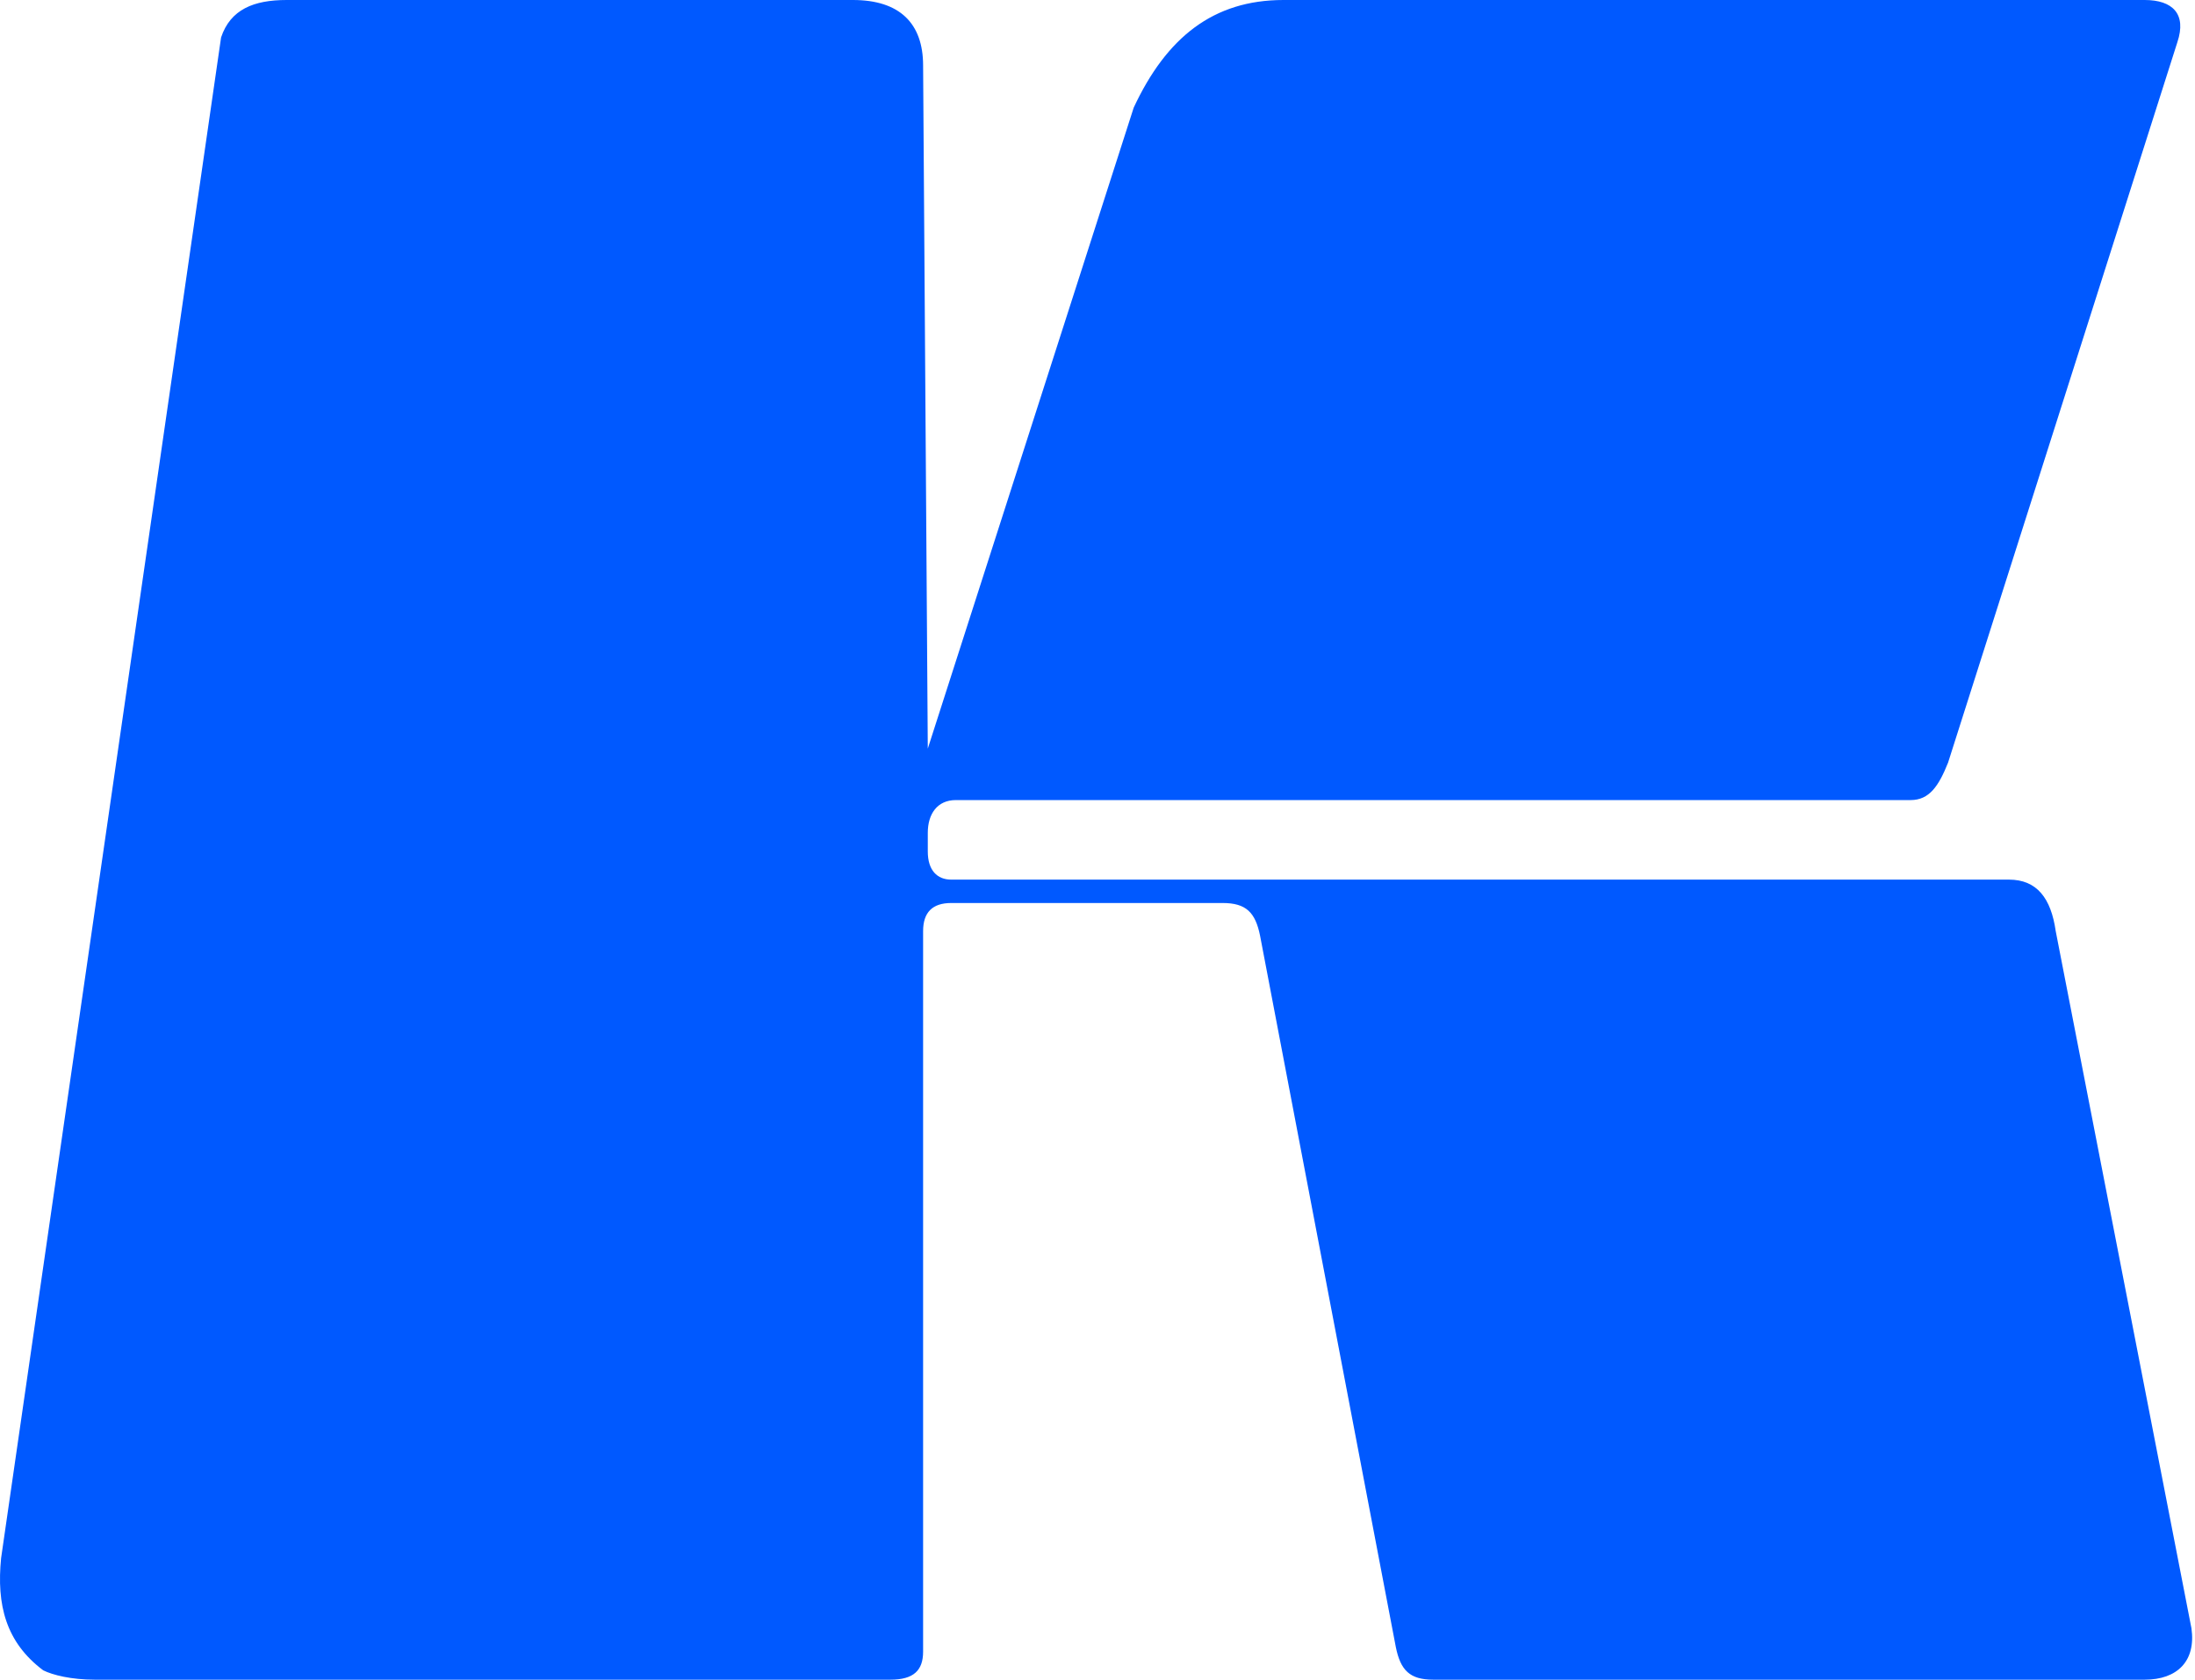
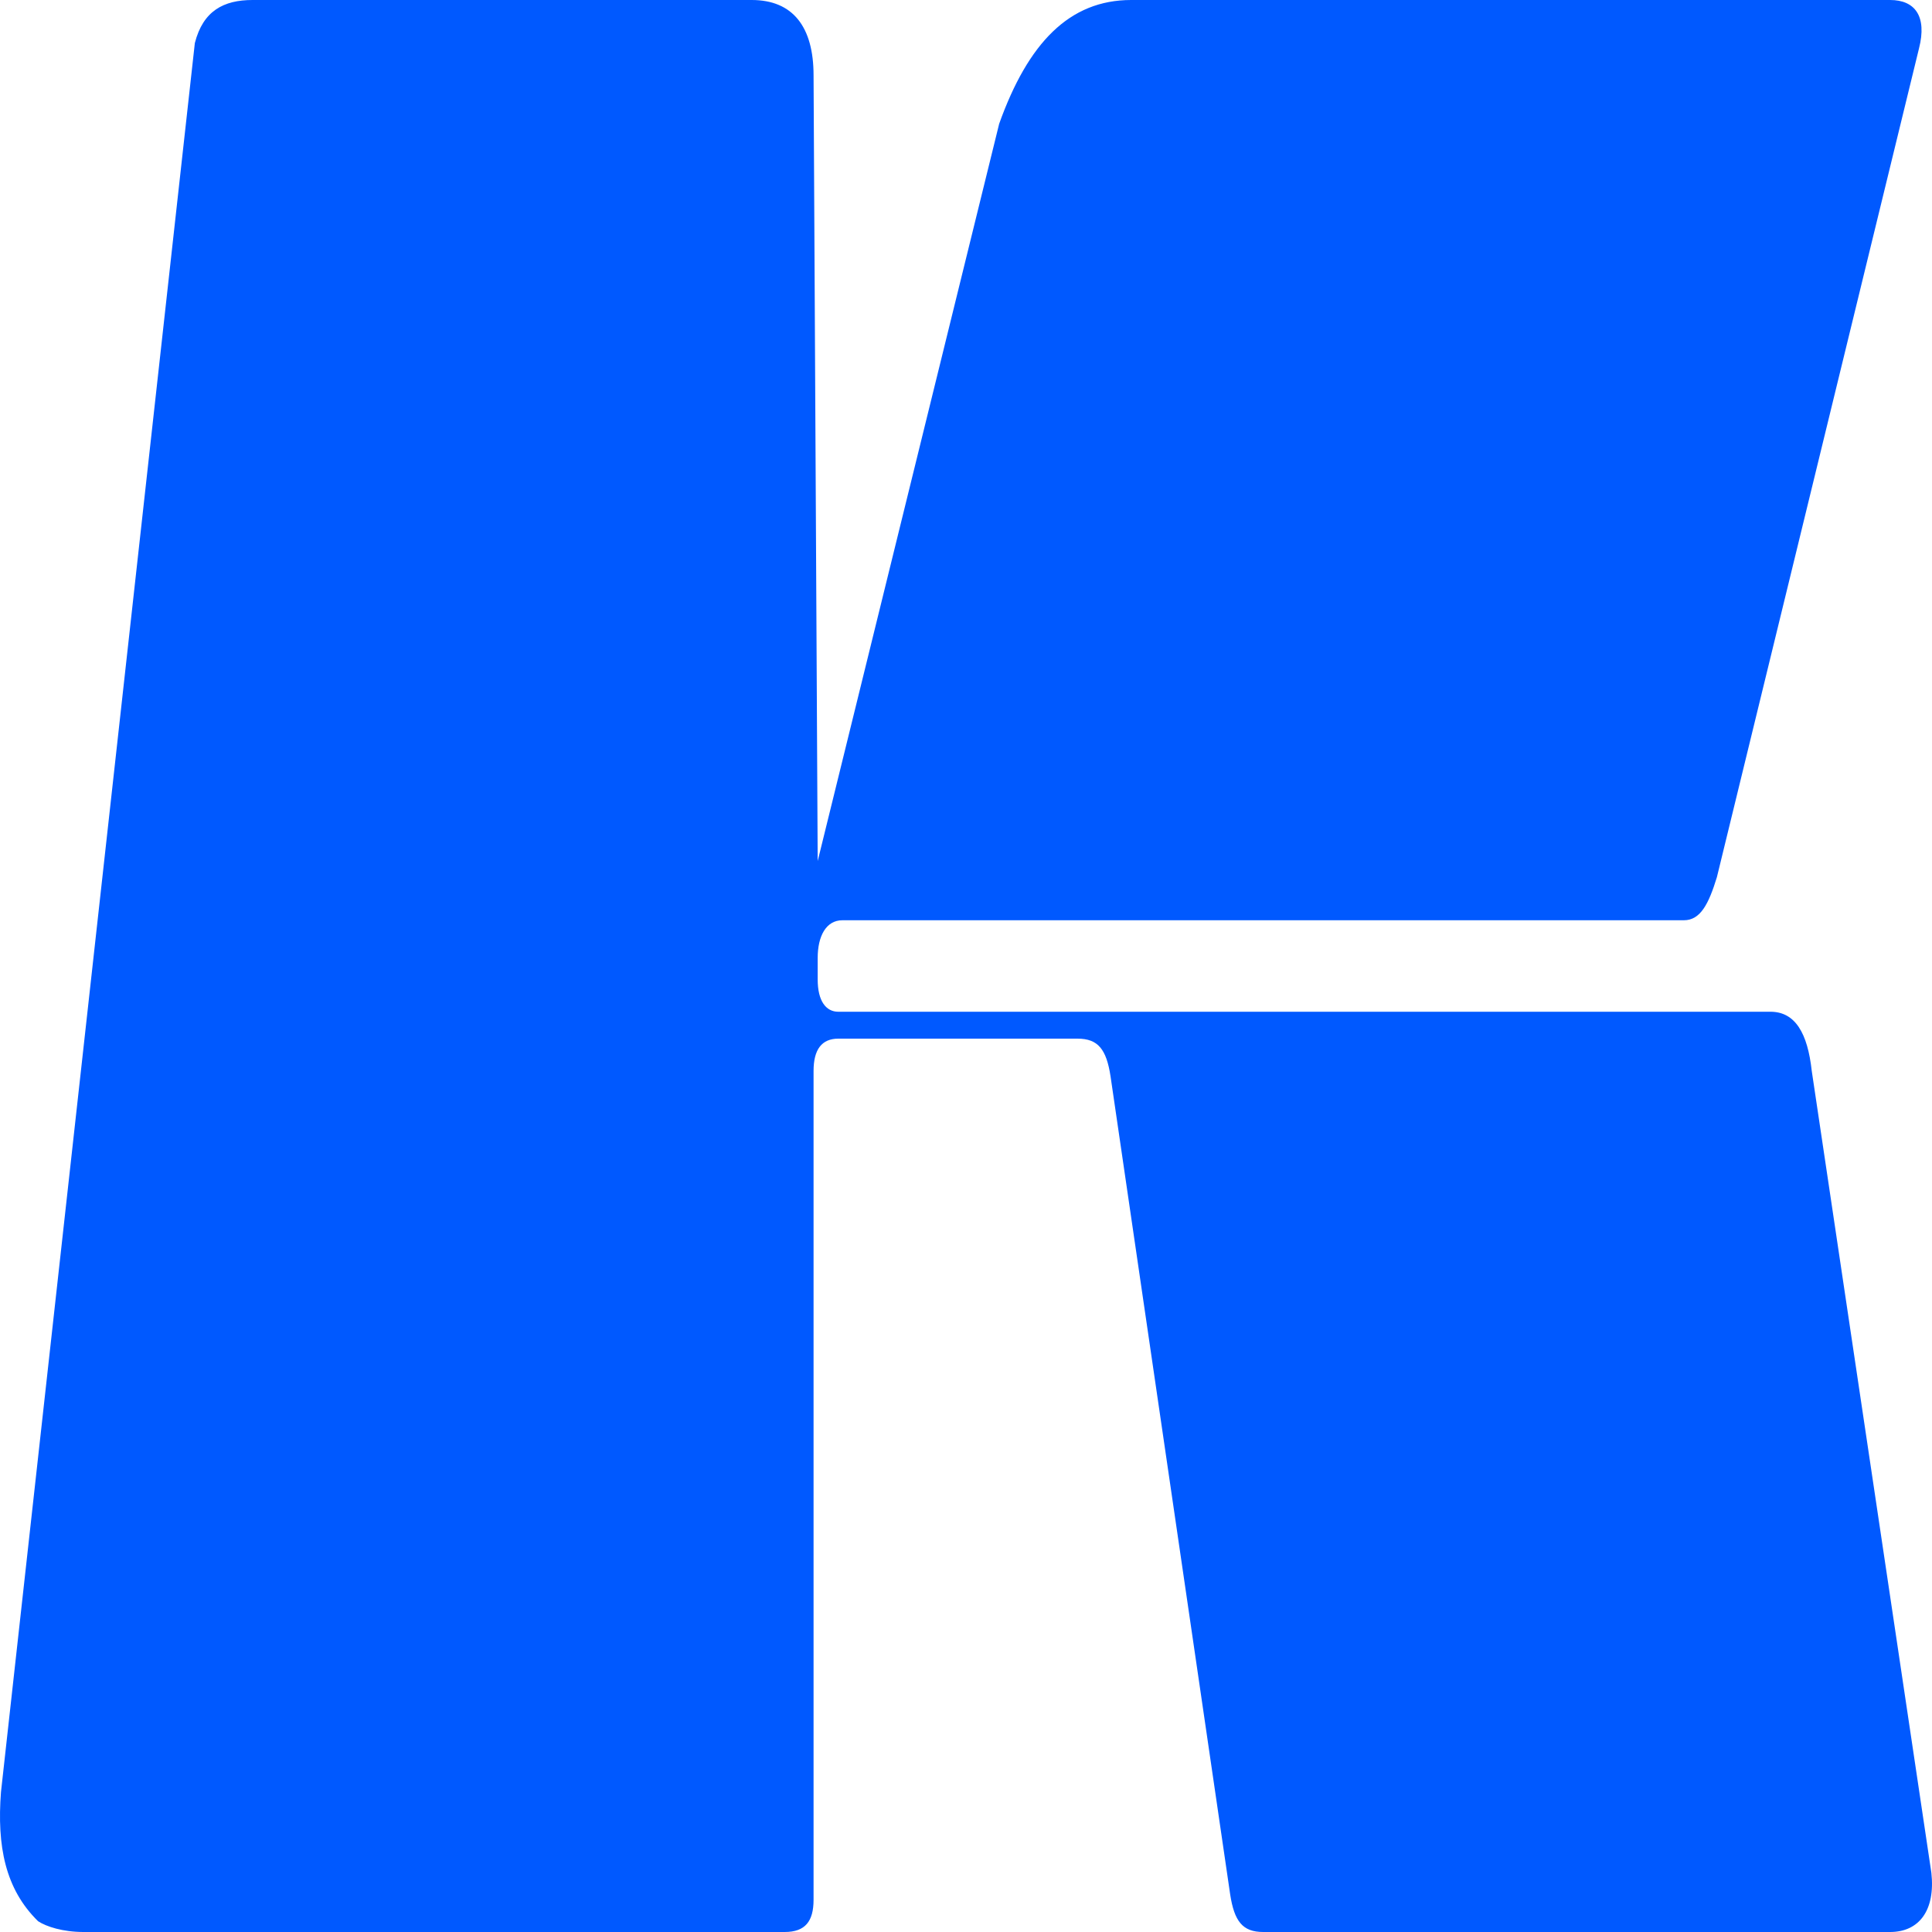
- <svg xmlns="http://www.w3.org/2000/svg" width="469" height="359" viewBox="0 0 469 359" fill="none">
-   <path d="M61.238 0C54.238 0 49.238 2 47.238 8L0.238 333C-0.762 343 1.238 351 9.238 357C11.238 358 15.238 359 20.238 359H190.238C195.238 359 197.238 357 197.238 353V199C197.238 195 199.238 193 203.238 193H261.238C266.238 193 268.238 195 269.238 200L298.238 352C299.238 357 301.238 359 306.238 359H458.238C465.238 359 469.238 355 468.238 348L439.238 199C438.238 192 435.238 188 429.238 188H203.238C200.238 188 198.238 186 198.238 182V178C198.238 174 200.238 171 204.238 171H408.238C412.238 171 414.238 168 416.238 163L465.238 9C467.238 3 464.238 0 458.238 0H274.238C259.238 0 249.238 8 242.238 23L198.238 160L197.238 14C197.238 5 192.238 0 182.238 0H61.238Z" fill="#0059FF" />
+ <svg xmlns="http://www.w3.org/2000/svg" width="468" height="468" viewBox="0 0 468 468" fill="none">
+   <path d="M61.187 0C54.193 0 49.197 2.607 47.198 10.429L0.237 434.106C-0.762 447.142 1.237 457.571 9.23 465.393C11.228 466.696 15.225 468 20.221 468H190.079C195.075 468 197.074 465.393 197.074 460.178V259.421C197.074 254.206 199.072 251.599 203.069 251.599H261.02C266.016 251.599 268.014 254.206 269.014 260.724L297.989 458.875C298.989 465.393 300.987 468 305.983 468H457.856C464.851 468 468.847 462.786 467.848 453.66L438.872 259.421C437.873 250.295 434.876 245.081 428.881 245.081H203.069C200.071 245.081 198.073 242.474 198.073 237.259V232.045C198.073 226.83 200.071 222.919 204.068 222.919H407.898C411.895 222.919 413.893 219.008 415.891 212.49L464.851 11.733C466.849 3.911 463.851 0 457.856 0H274.009C259.022 0 249.03 10.429 242.036 29.983L198.073 208.579L197.074 18.251C197.074 6.518 192.078 0 182.086 0H61.187Z" fill="#0059FF" />
</svg>
